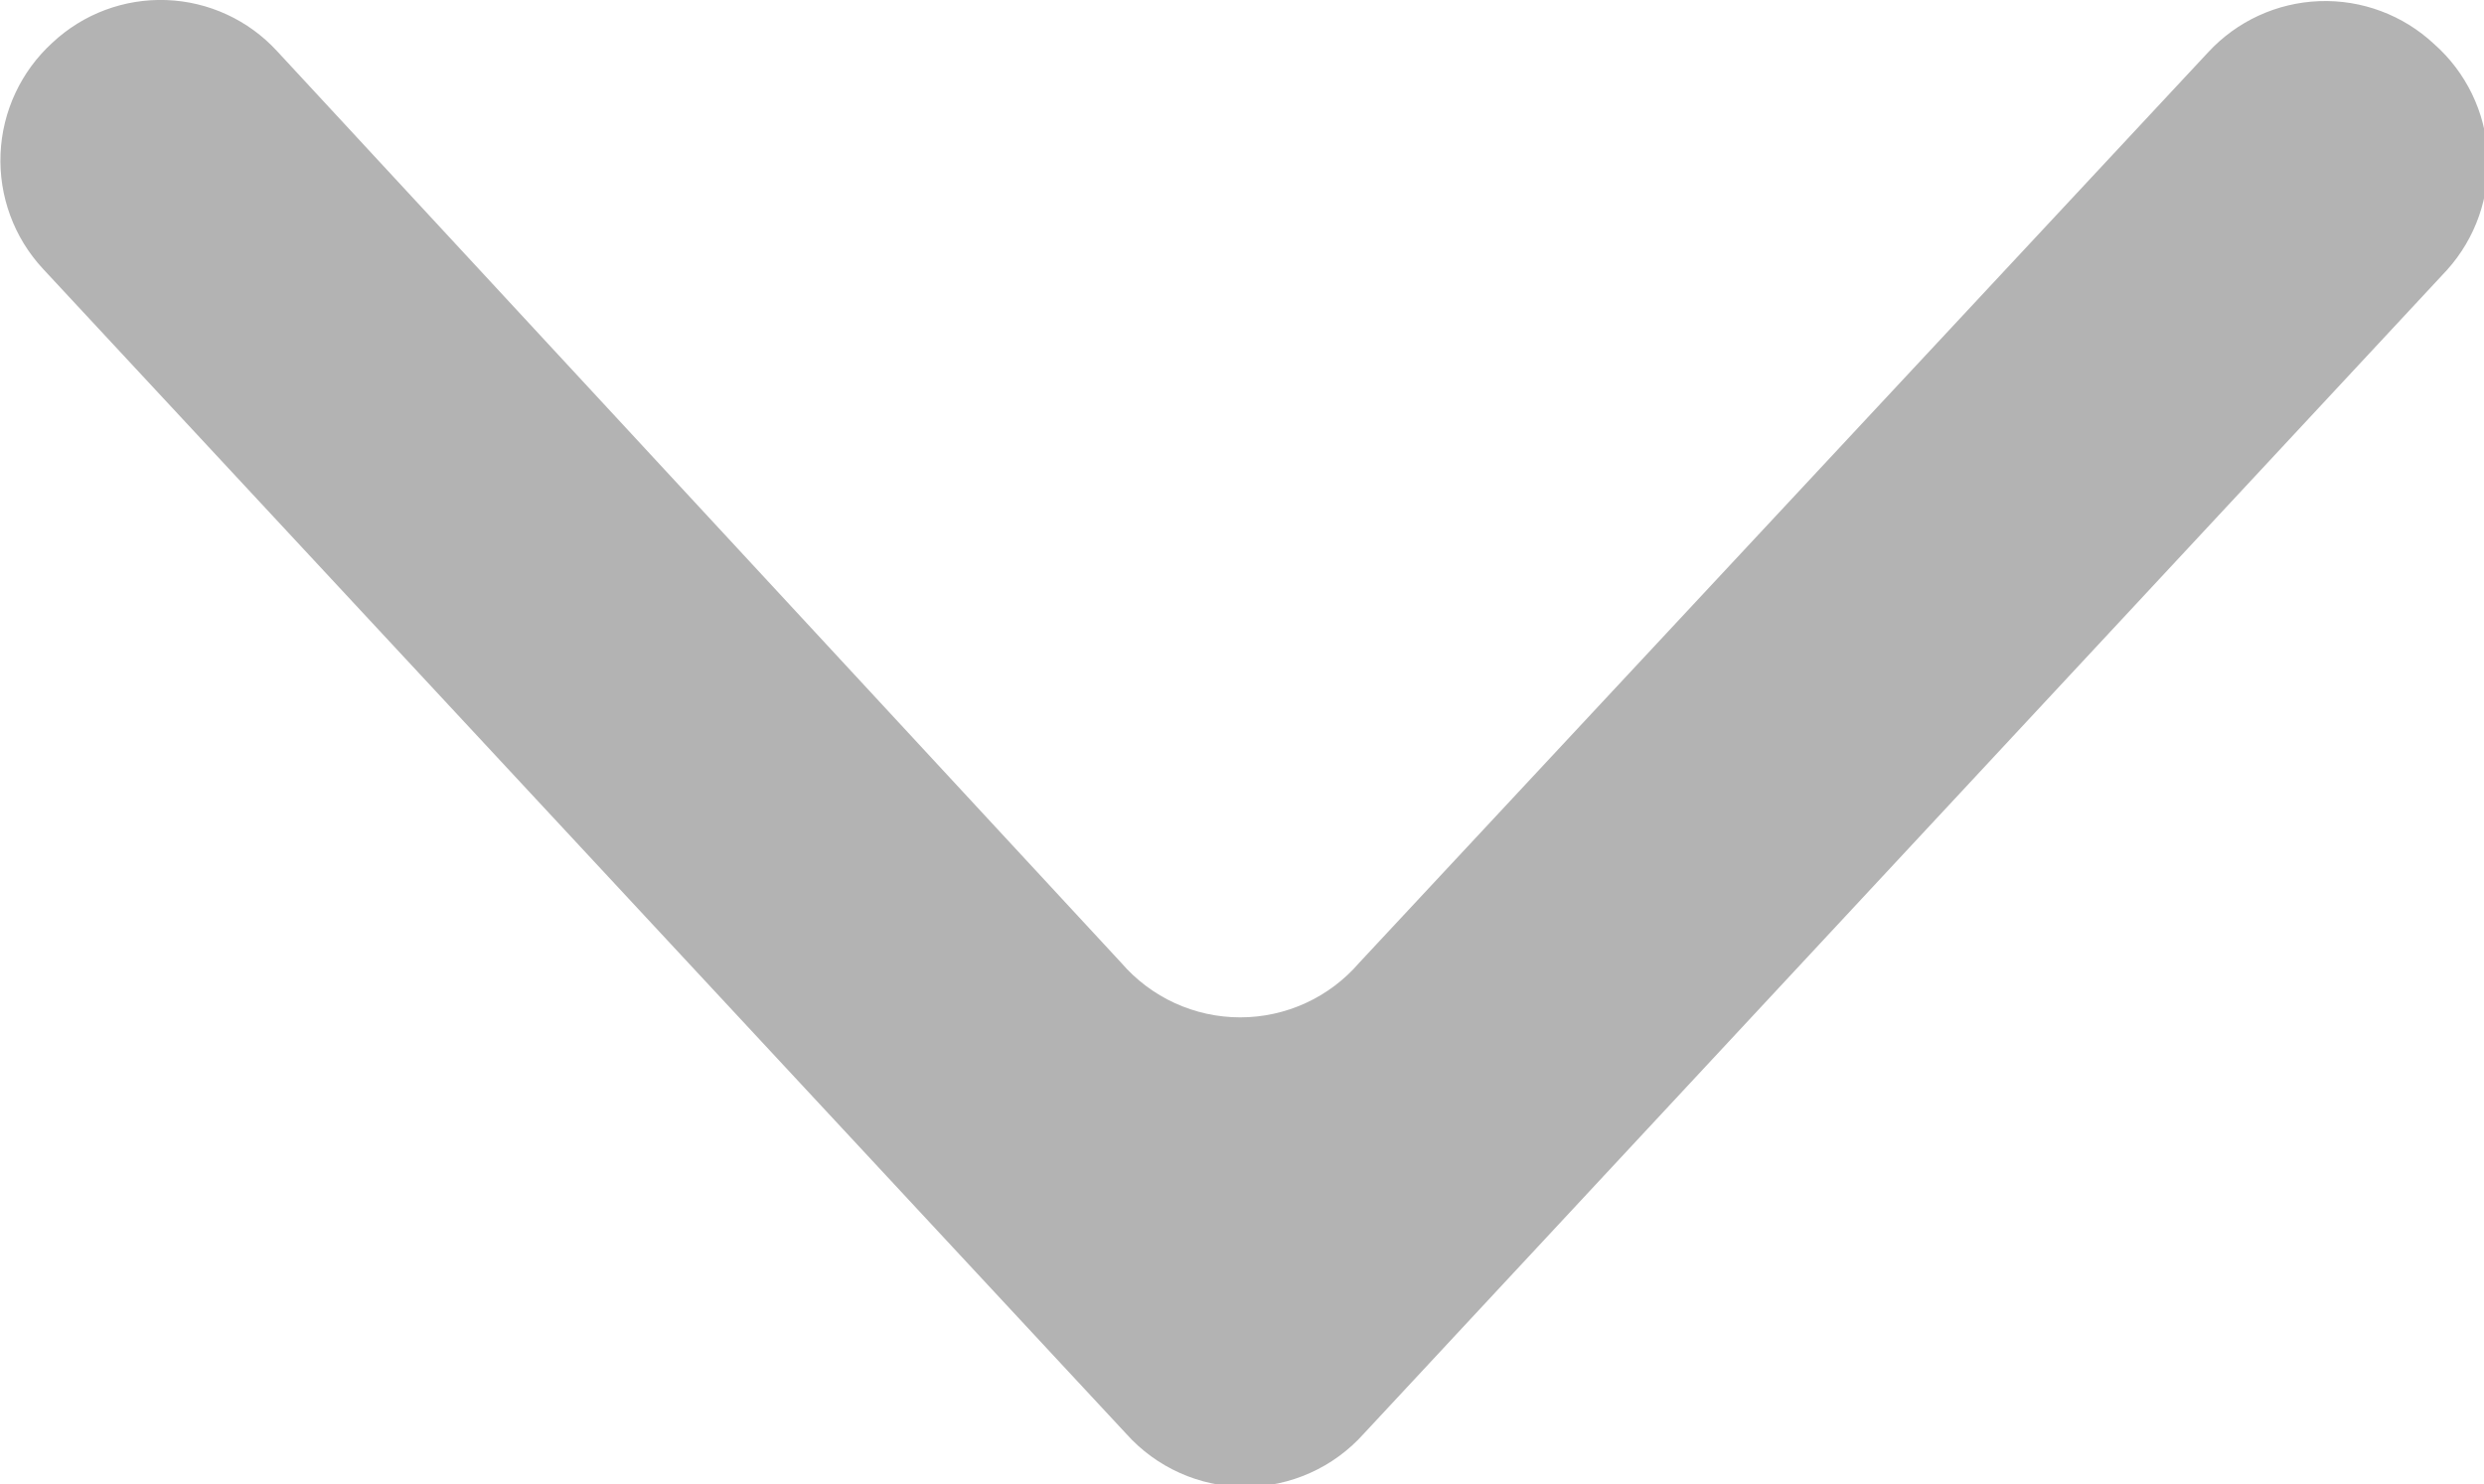
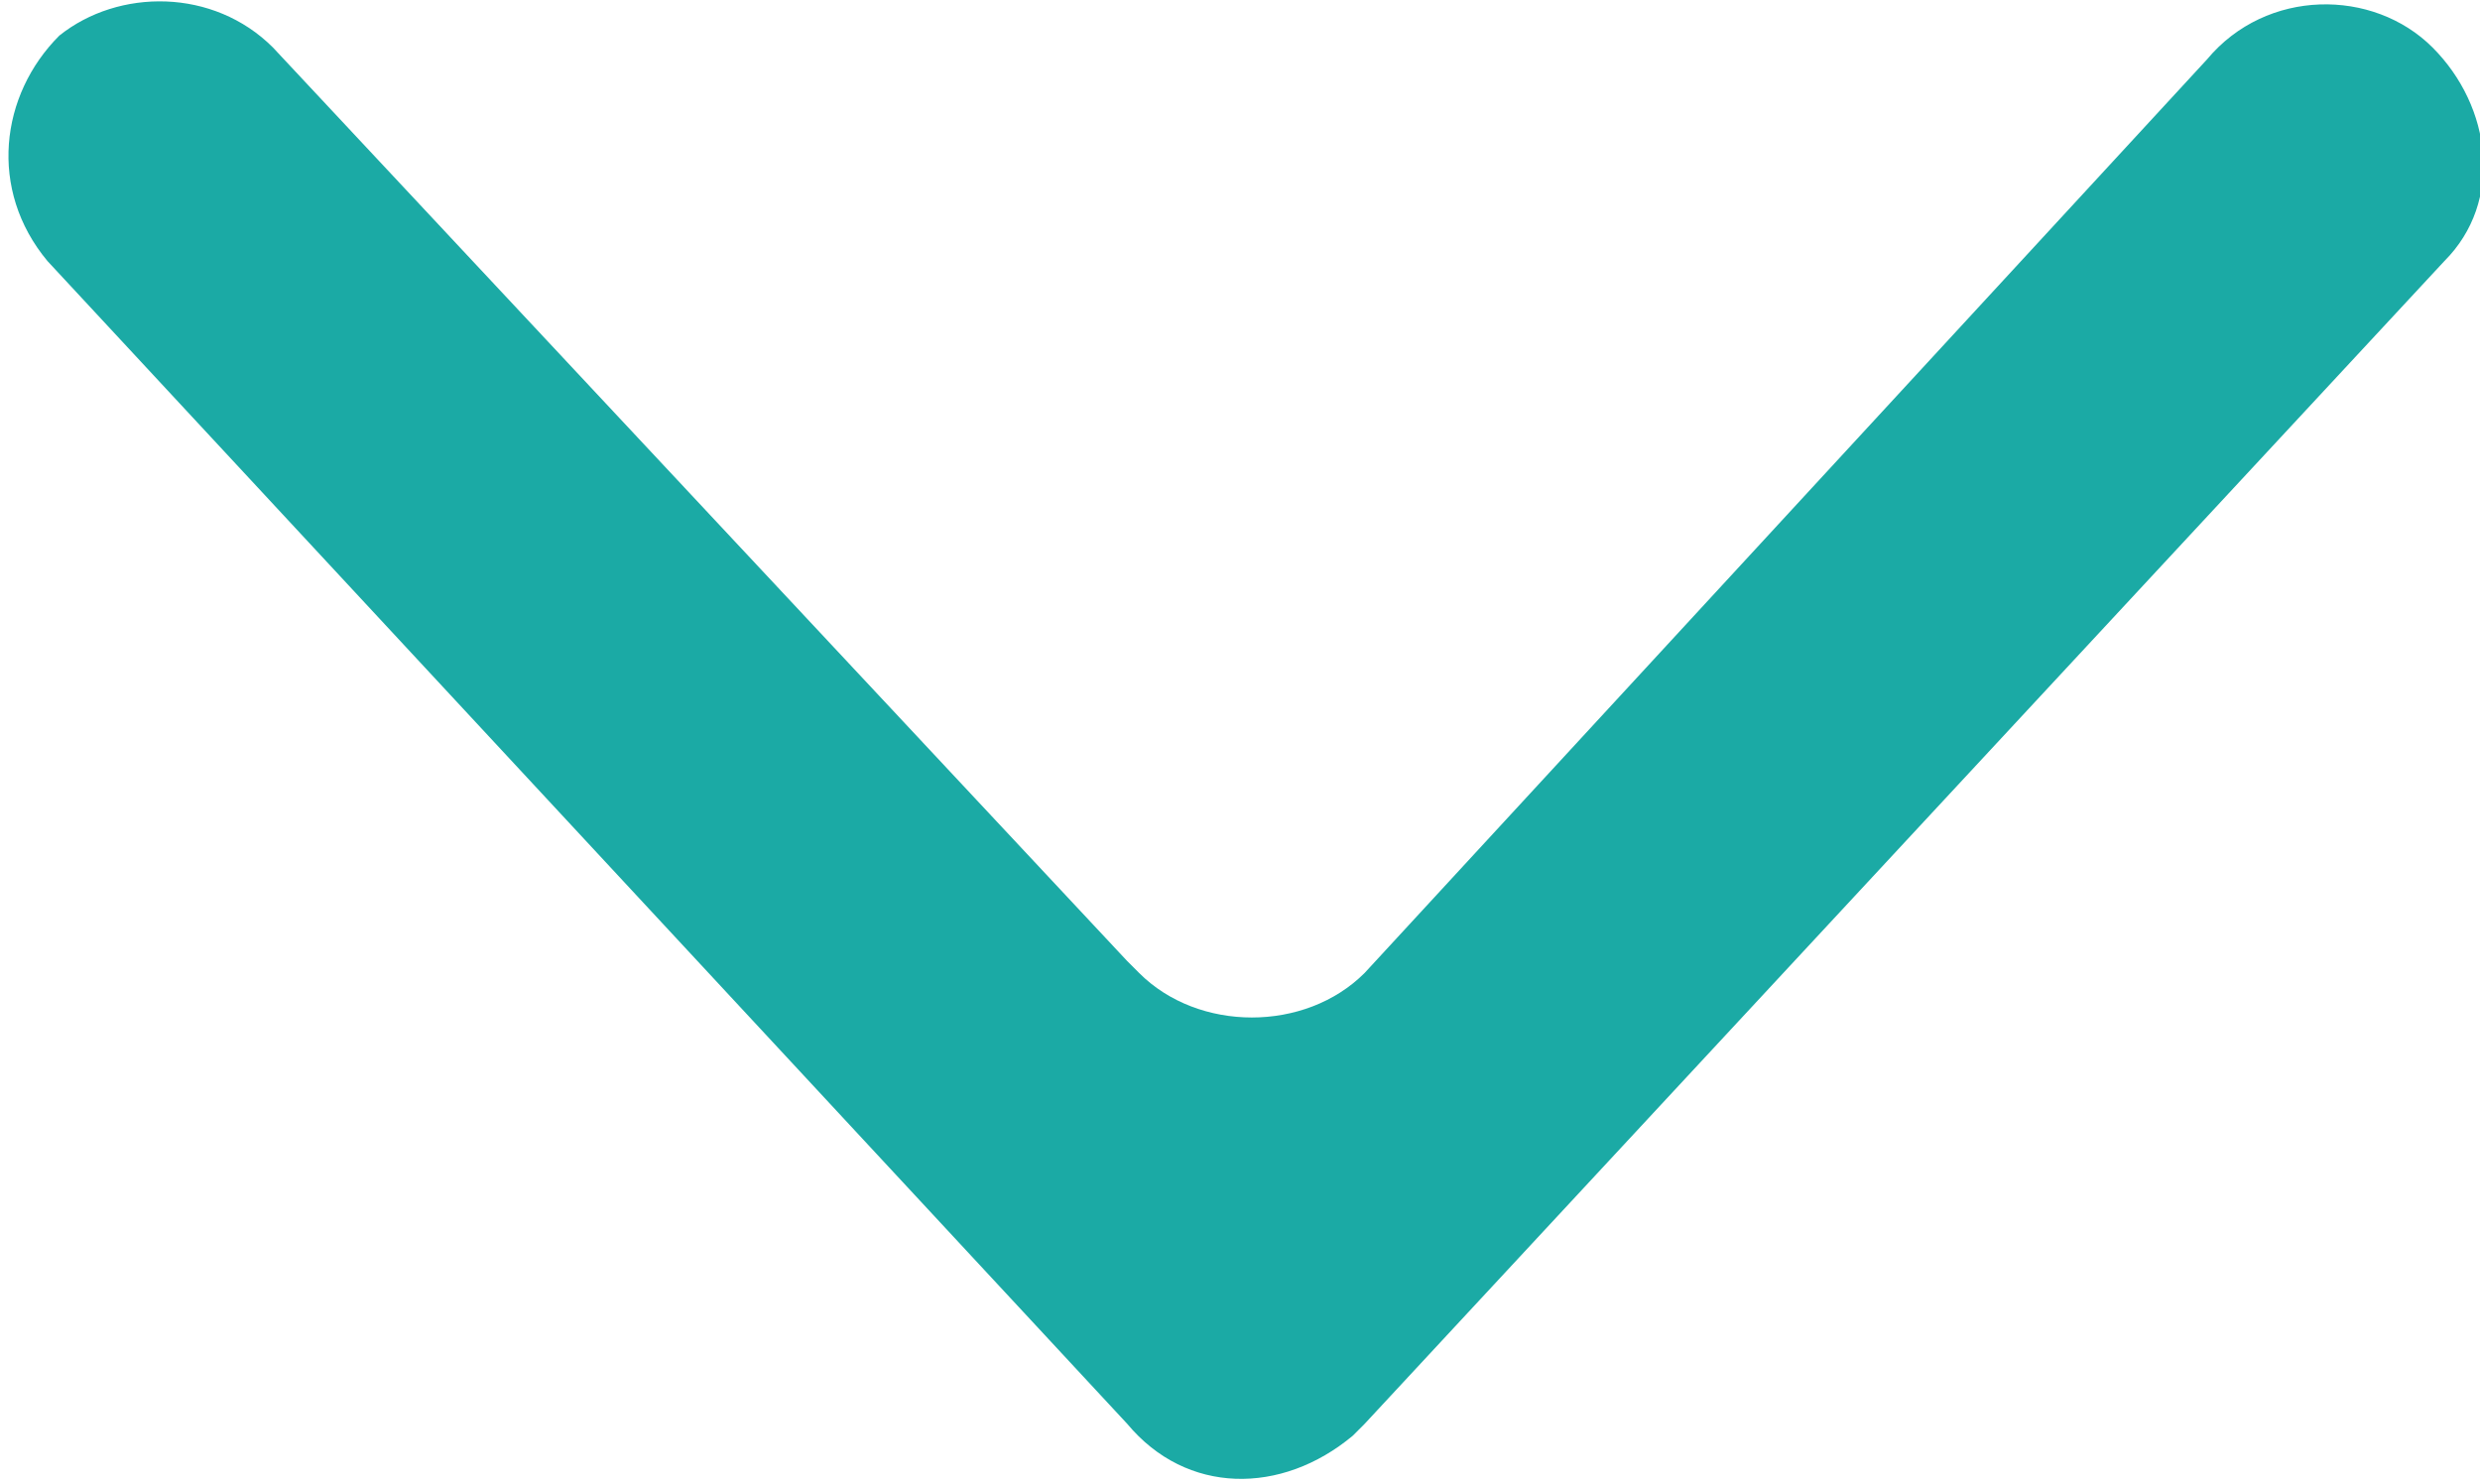
- <svg xmlns="http://www.w3.org/2000/svg" id="Layer_1" data-name="Layer 1" viewBox="0 0 20.89 12.48">
-   <defs>
-     <style>.cls-1{fill:#b3b3b3;}</style>
-   </defs>
-   <path class="cls-1" d="M20.47.37h0a1.34,1.34,0,0,0-1.9.07L11.43,8.1a1.32,1.32,0,0,1-2,0L2.33.43A1.33,1.33,0,0,0,.44.36h0A1.34,1.34,0,0,0,.36,2.26l9.11,9.8a1.34,1.34,0,0,0,2,0l9.11-9.79A1.34,1.34,0,0,0,20.47.37Z" />
+ <svg xmlns="http://www.w3.org/2000/svg" version="1.1" id="Layer_1" x="0px" y="0px" viewBox="0 0 20.9 12.5" style="enable-background:new 0 0 20.9 12.5;" xml:space="preserve">
+   <style type="text/css">
+ 	.st0{fill:#1BAAA5;}
+ </style>
+   <path class="st0" d="M20.5,0.4L20.5,0.4c-0.5-0.5-1.4-0.5-1.9,0.1c0,0,0,0,0,0l-7.1,7.7C11,8.7,10.1,8.7,9.6,8.2  c0,0-0.1-0.1-0.1-0.1L2.3,0.4C1.8-0.1,1-0.1,0.5,0.3c0,0,0,0,0,0l0,0c-0.5,0.5-0.6,1.3-0.1,1.9c0,0,0,0,0,0l9.1,9.8  c0.5,0.6,1.3,0.6,1.9,0.1c0,0,0.1-0.1,0.1-0.1l9.1-9.8C21.1,1.7,21,0.9,20.5,0.4C20.5,0.4,20.5,0.4,20.5,0.4z" />
</svg>
